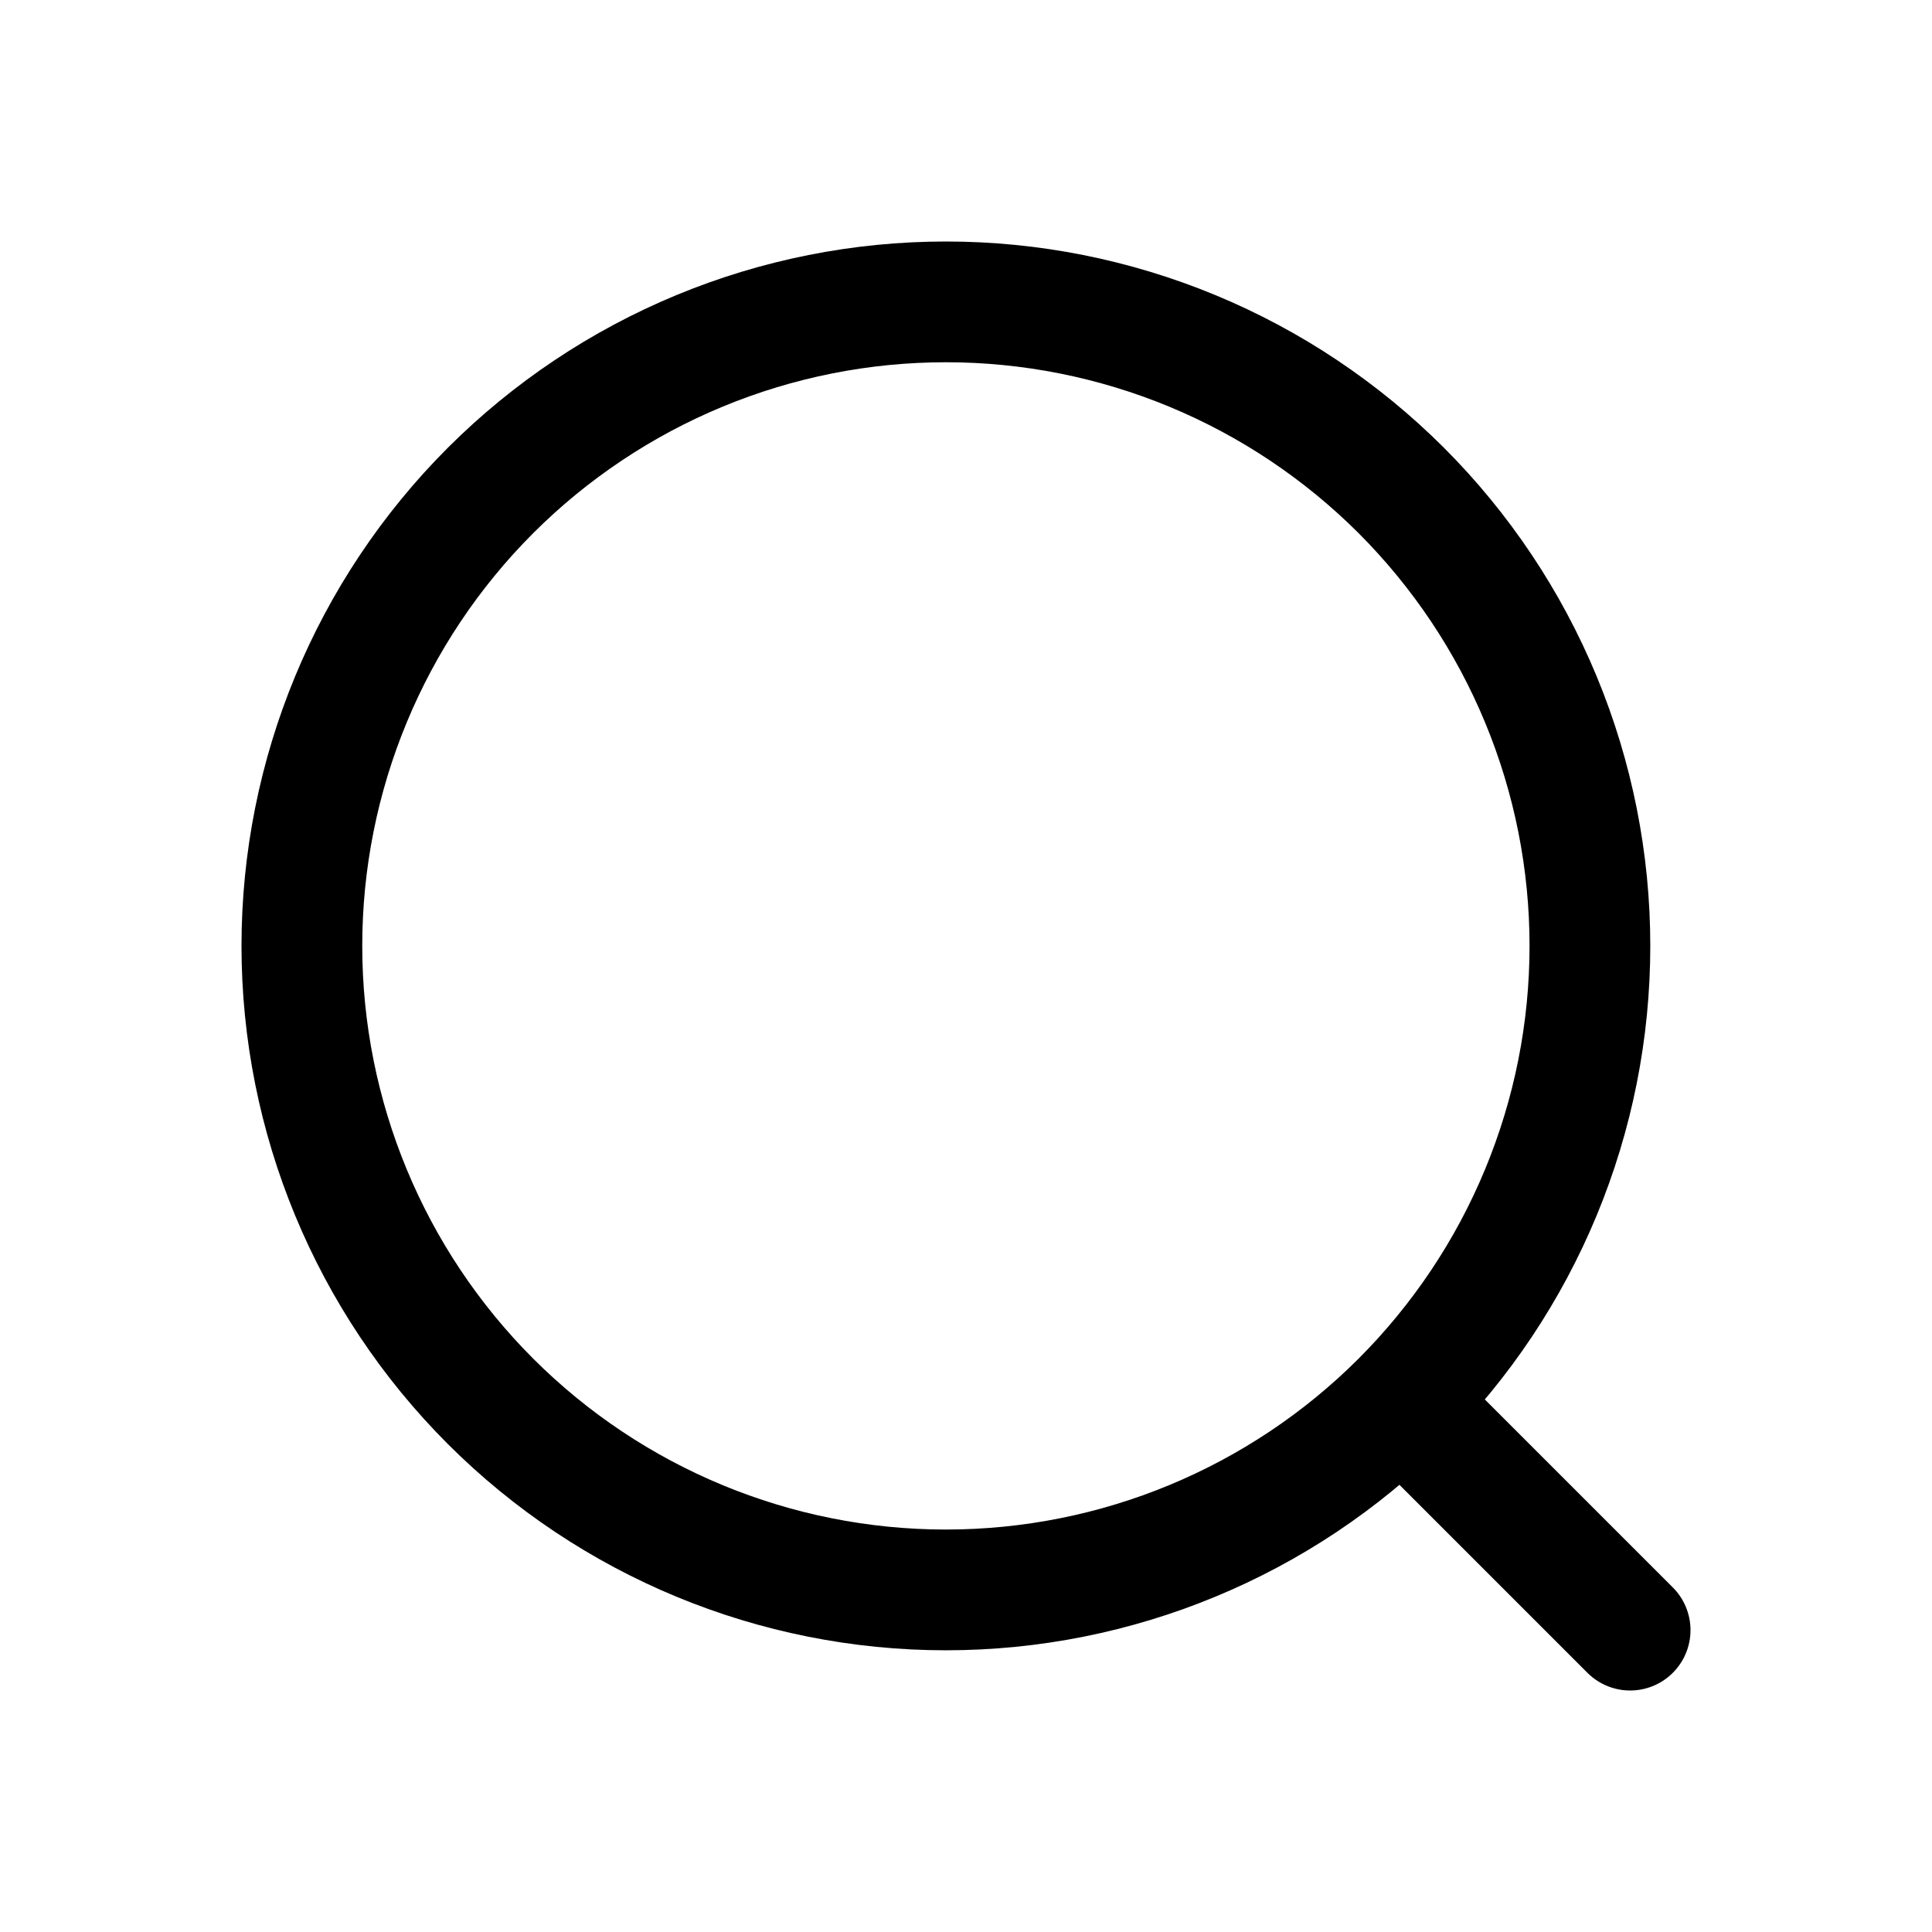
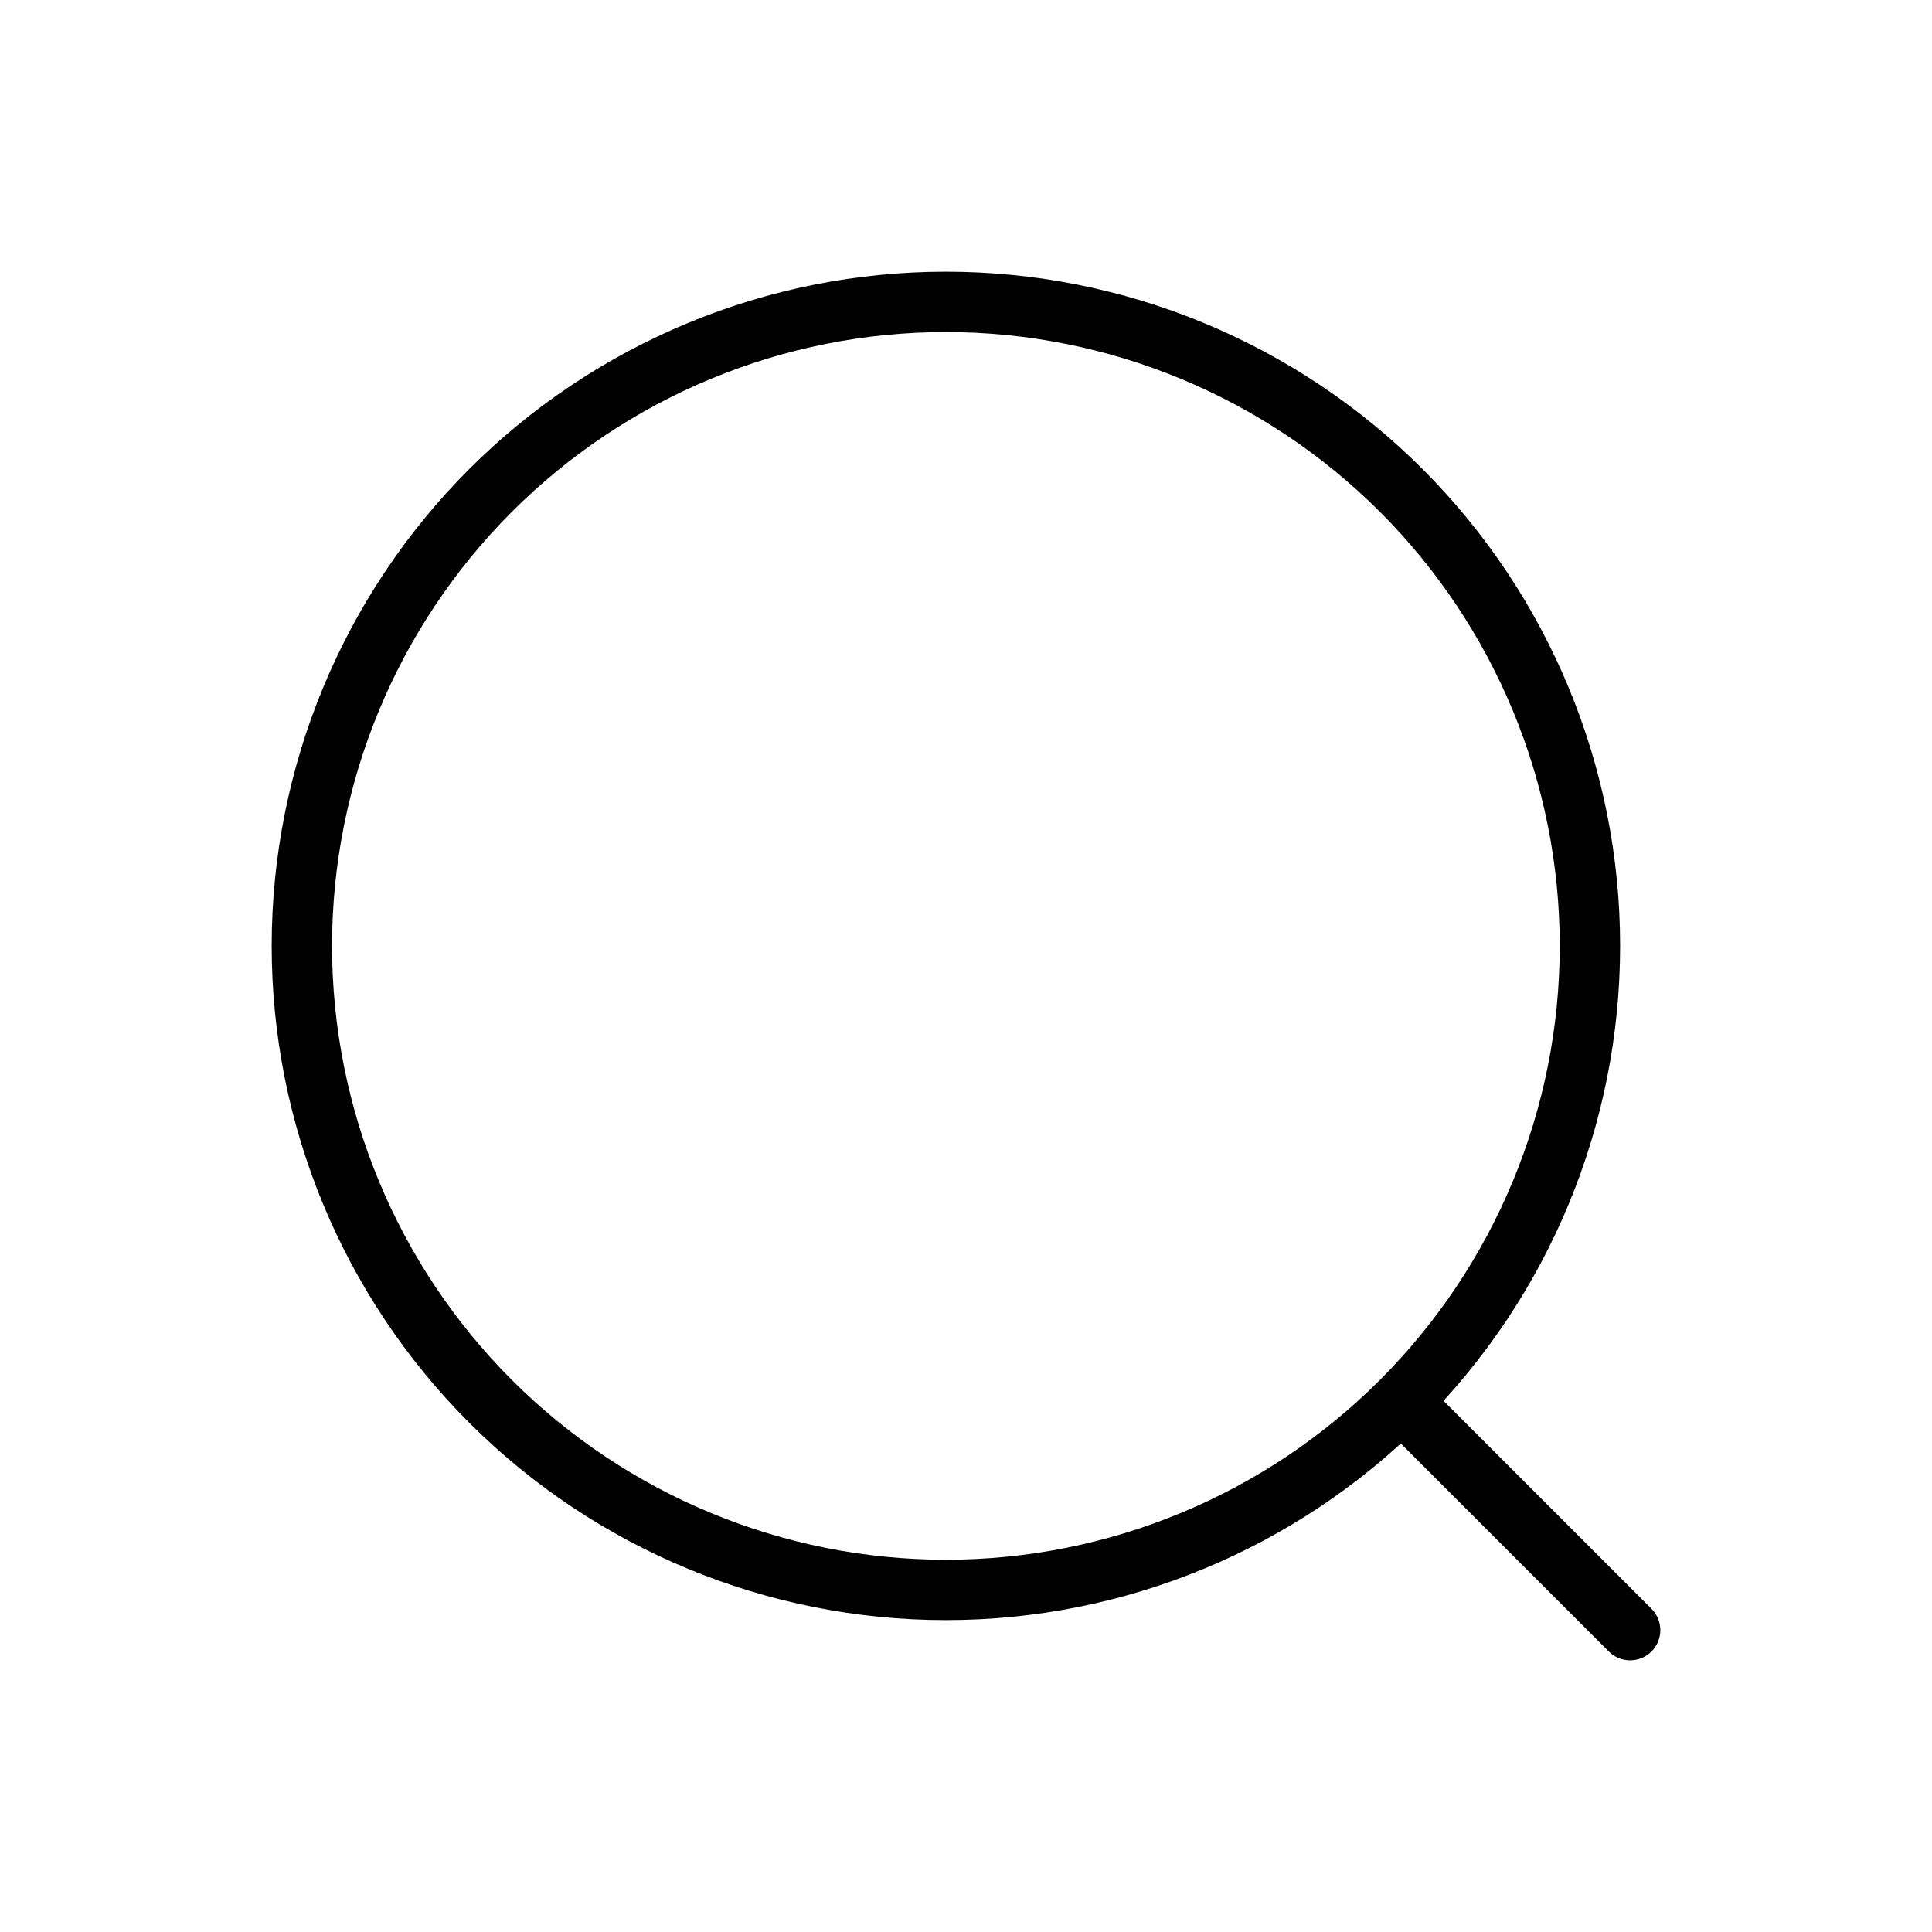
<svg xmlns="http://www.w3.org/2000/svg" width="32" height="32" viewBox="0 0 32 32" stroke="currentColor" fill="none">
-   <path d="M23.21 23.21C24.2 22.219 24.986 21.043 25.522 19.749C26.058 18.455 26.334 17.068 26.334 15.667C26.334 14.266 26.058 12.879 25.522 11.585C24.986 10.291 24.2 9.115 23.21 8.124C22.219 7.134 21.043 6.348 19.749 5.812C18.455 5.276 17.068 5 15.667 5C14.266 5 12.879 5.276 11.585 5.812C10.291 6.348 9.115 7.134 8.124 8.124C6.124 10.125 5 12.838 5 15.667C5 18.496 6.124 21.209 8.124 23.21C10.125 25.21 12.838 26.334 15.667 26.334C18.496 26.334 21.209 25.21 23.21 23.21ZM23.21 23.21L27 27" stroke-width="2" stroke-linecap="round" stroke-linejoin="round" />
+   <path d="M23.21 23.21C24.2 22.219 24.986 21.043 25.522 19.749C26.058 18.455 26.334 17.068 26.334 15.667C26.334 14.266 26.058 12.879 25.522 11.585C24.986 10.291 24.2 9.115 23.21 8.124C22.219 7.134 21.043 6.348 19.749 5.812C18.455 5.276 17.068 5 15.667 5C14.266 5 12.879 5.276 11.585 5.812C10.291 6.348 9.115 7.134 8.124 8.124C6.124 10.125 5 12.838 5 15.667C5 18.496 6.124 21.209 8.124 23.21C10.125 25.21 12.838 26.334 15.667 26.334C18.496 26.334 21.209 25.21 23.21 23.21ZM23.21 23.21L27 27" stroke-linecap="round" stroke-linejoin="round" />
</svg>
